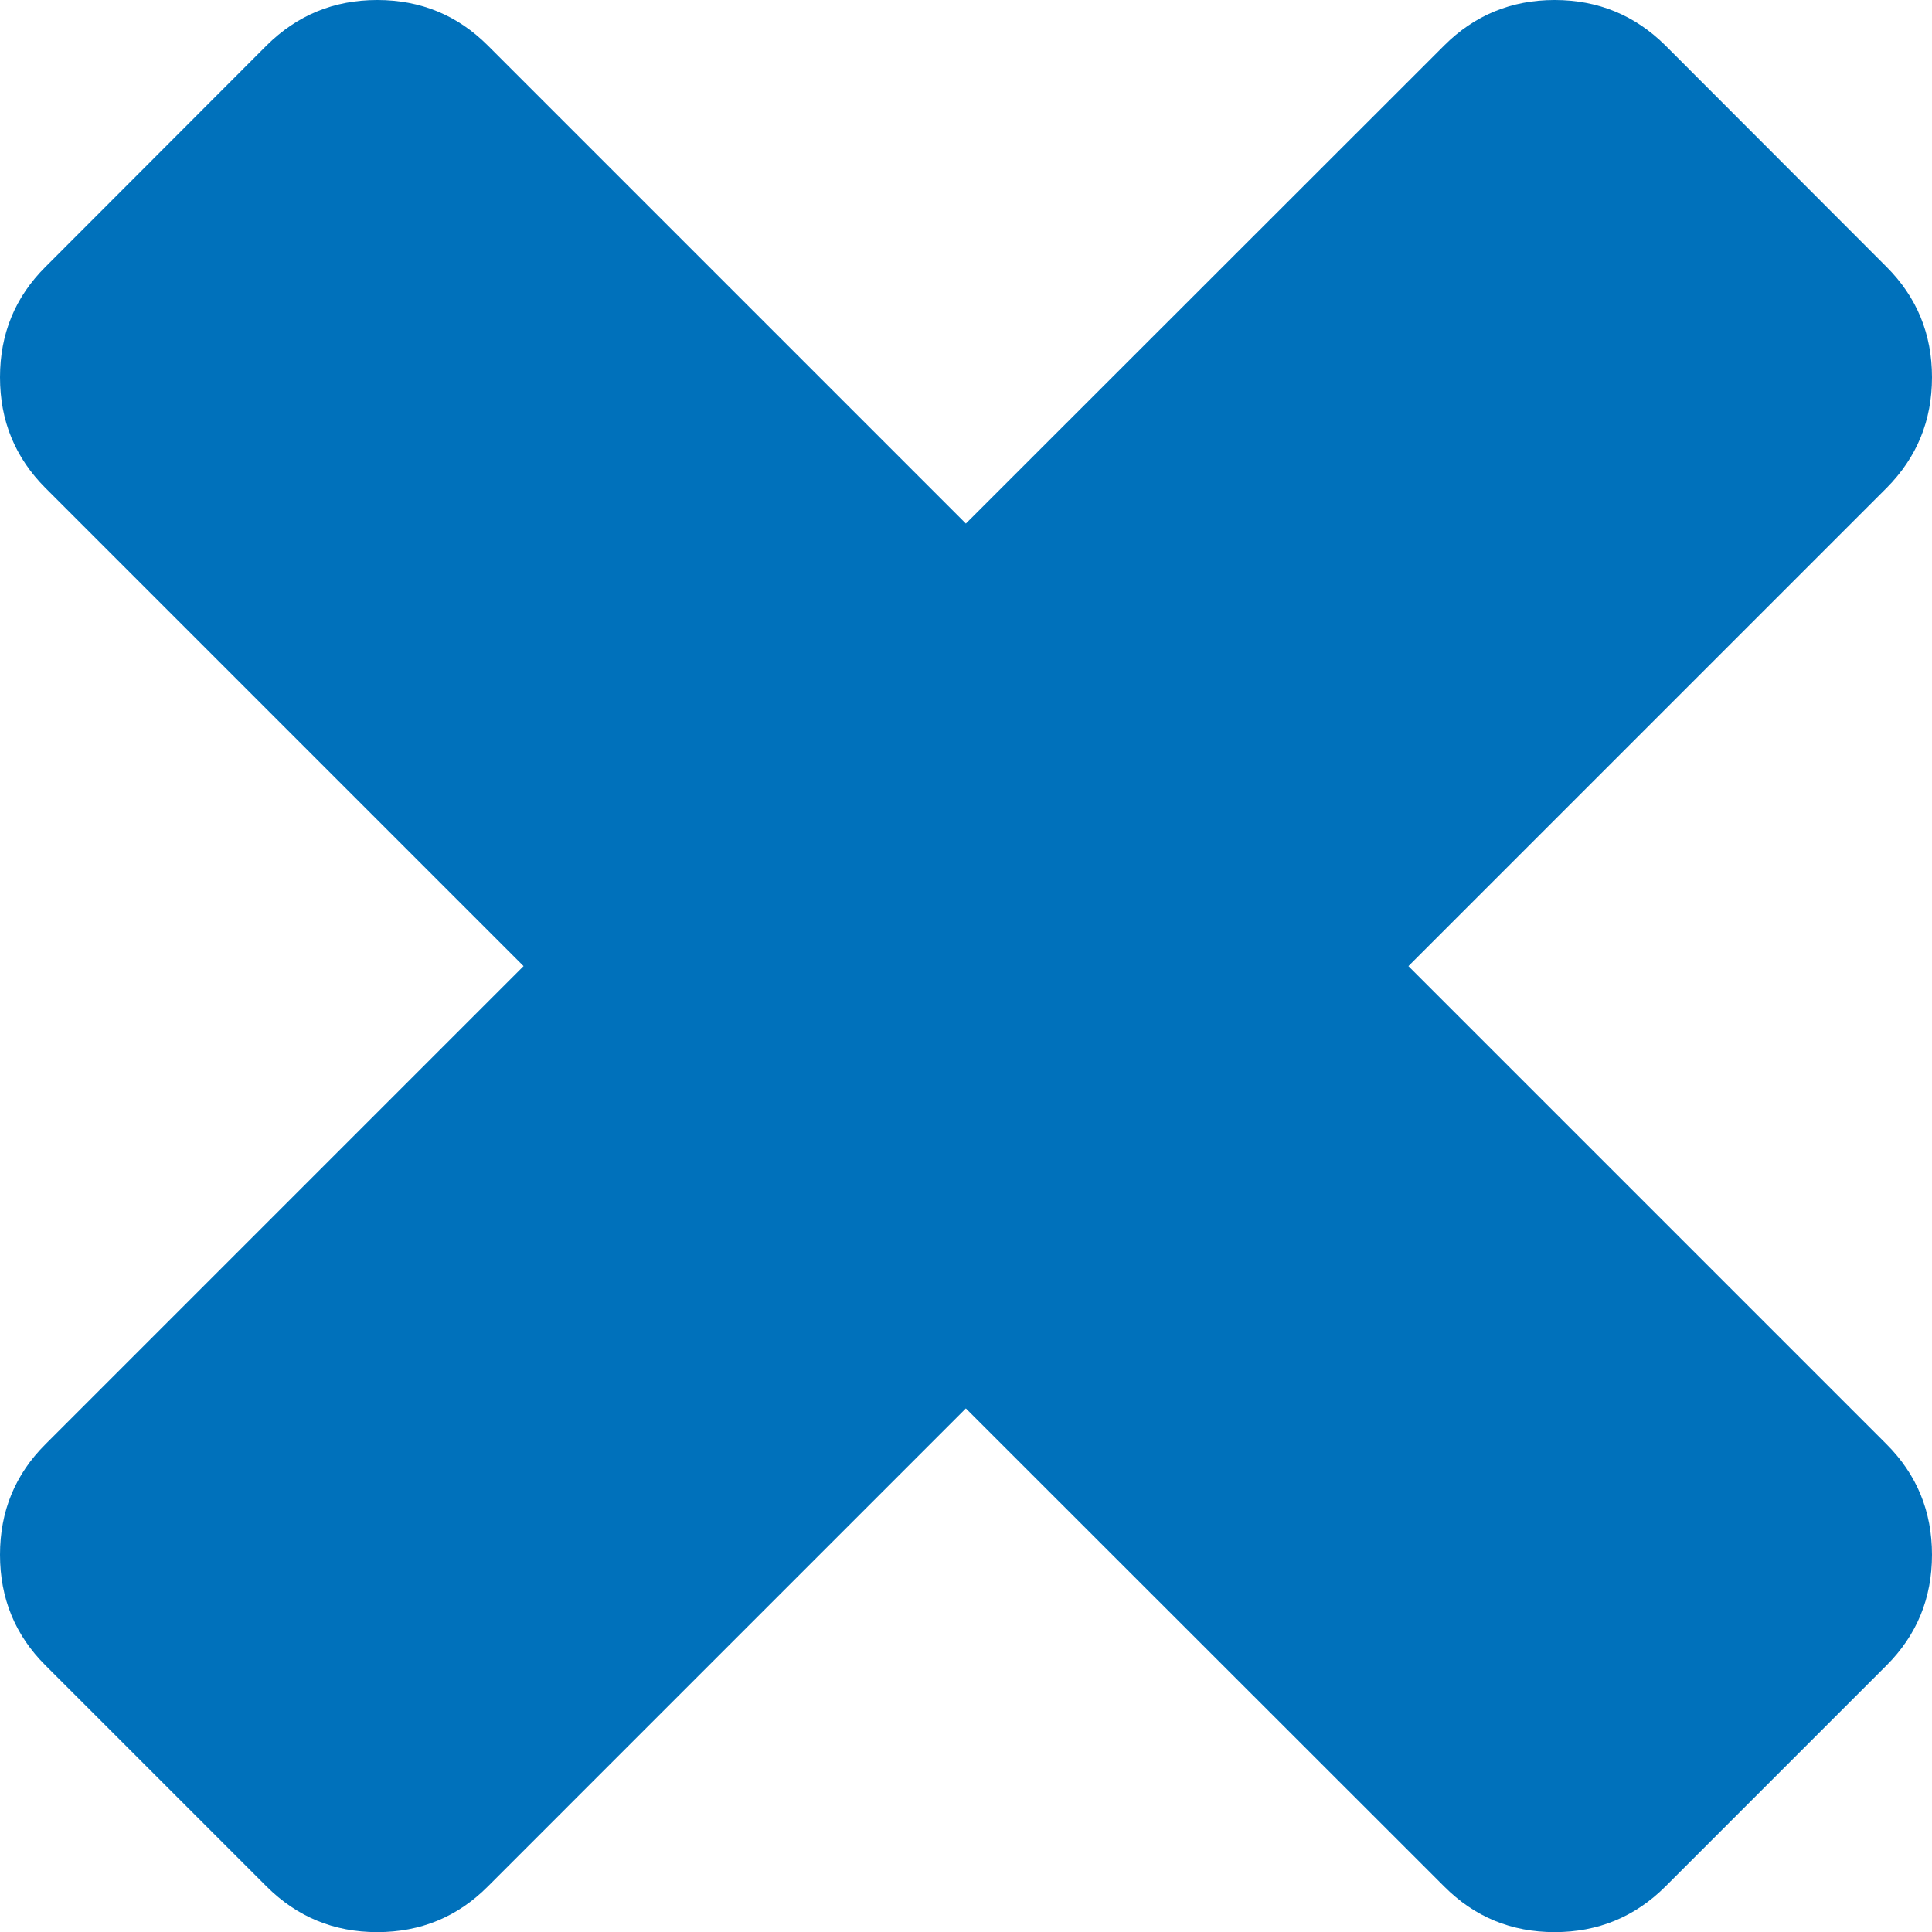
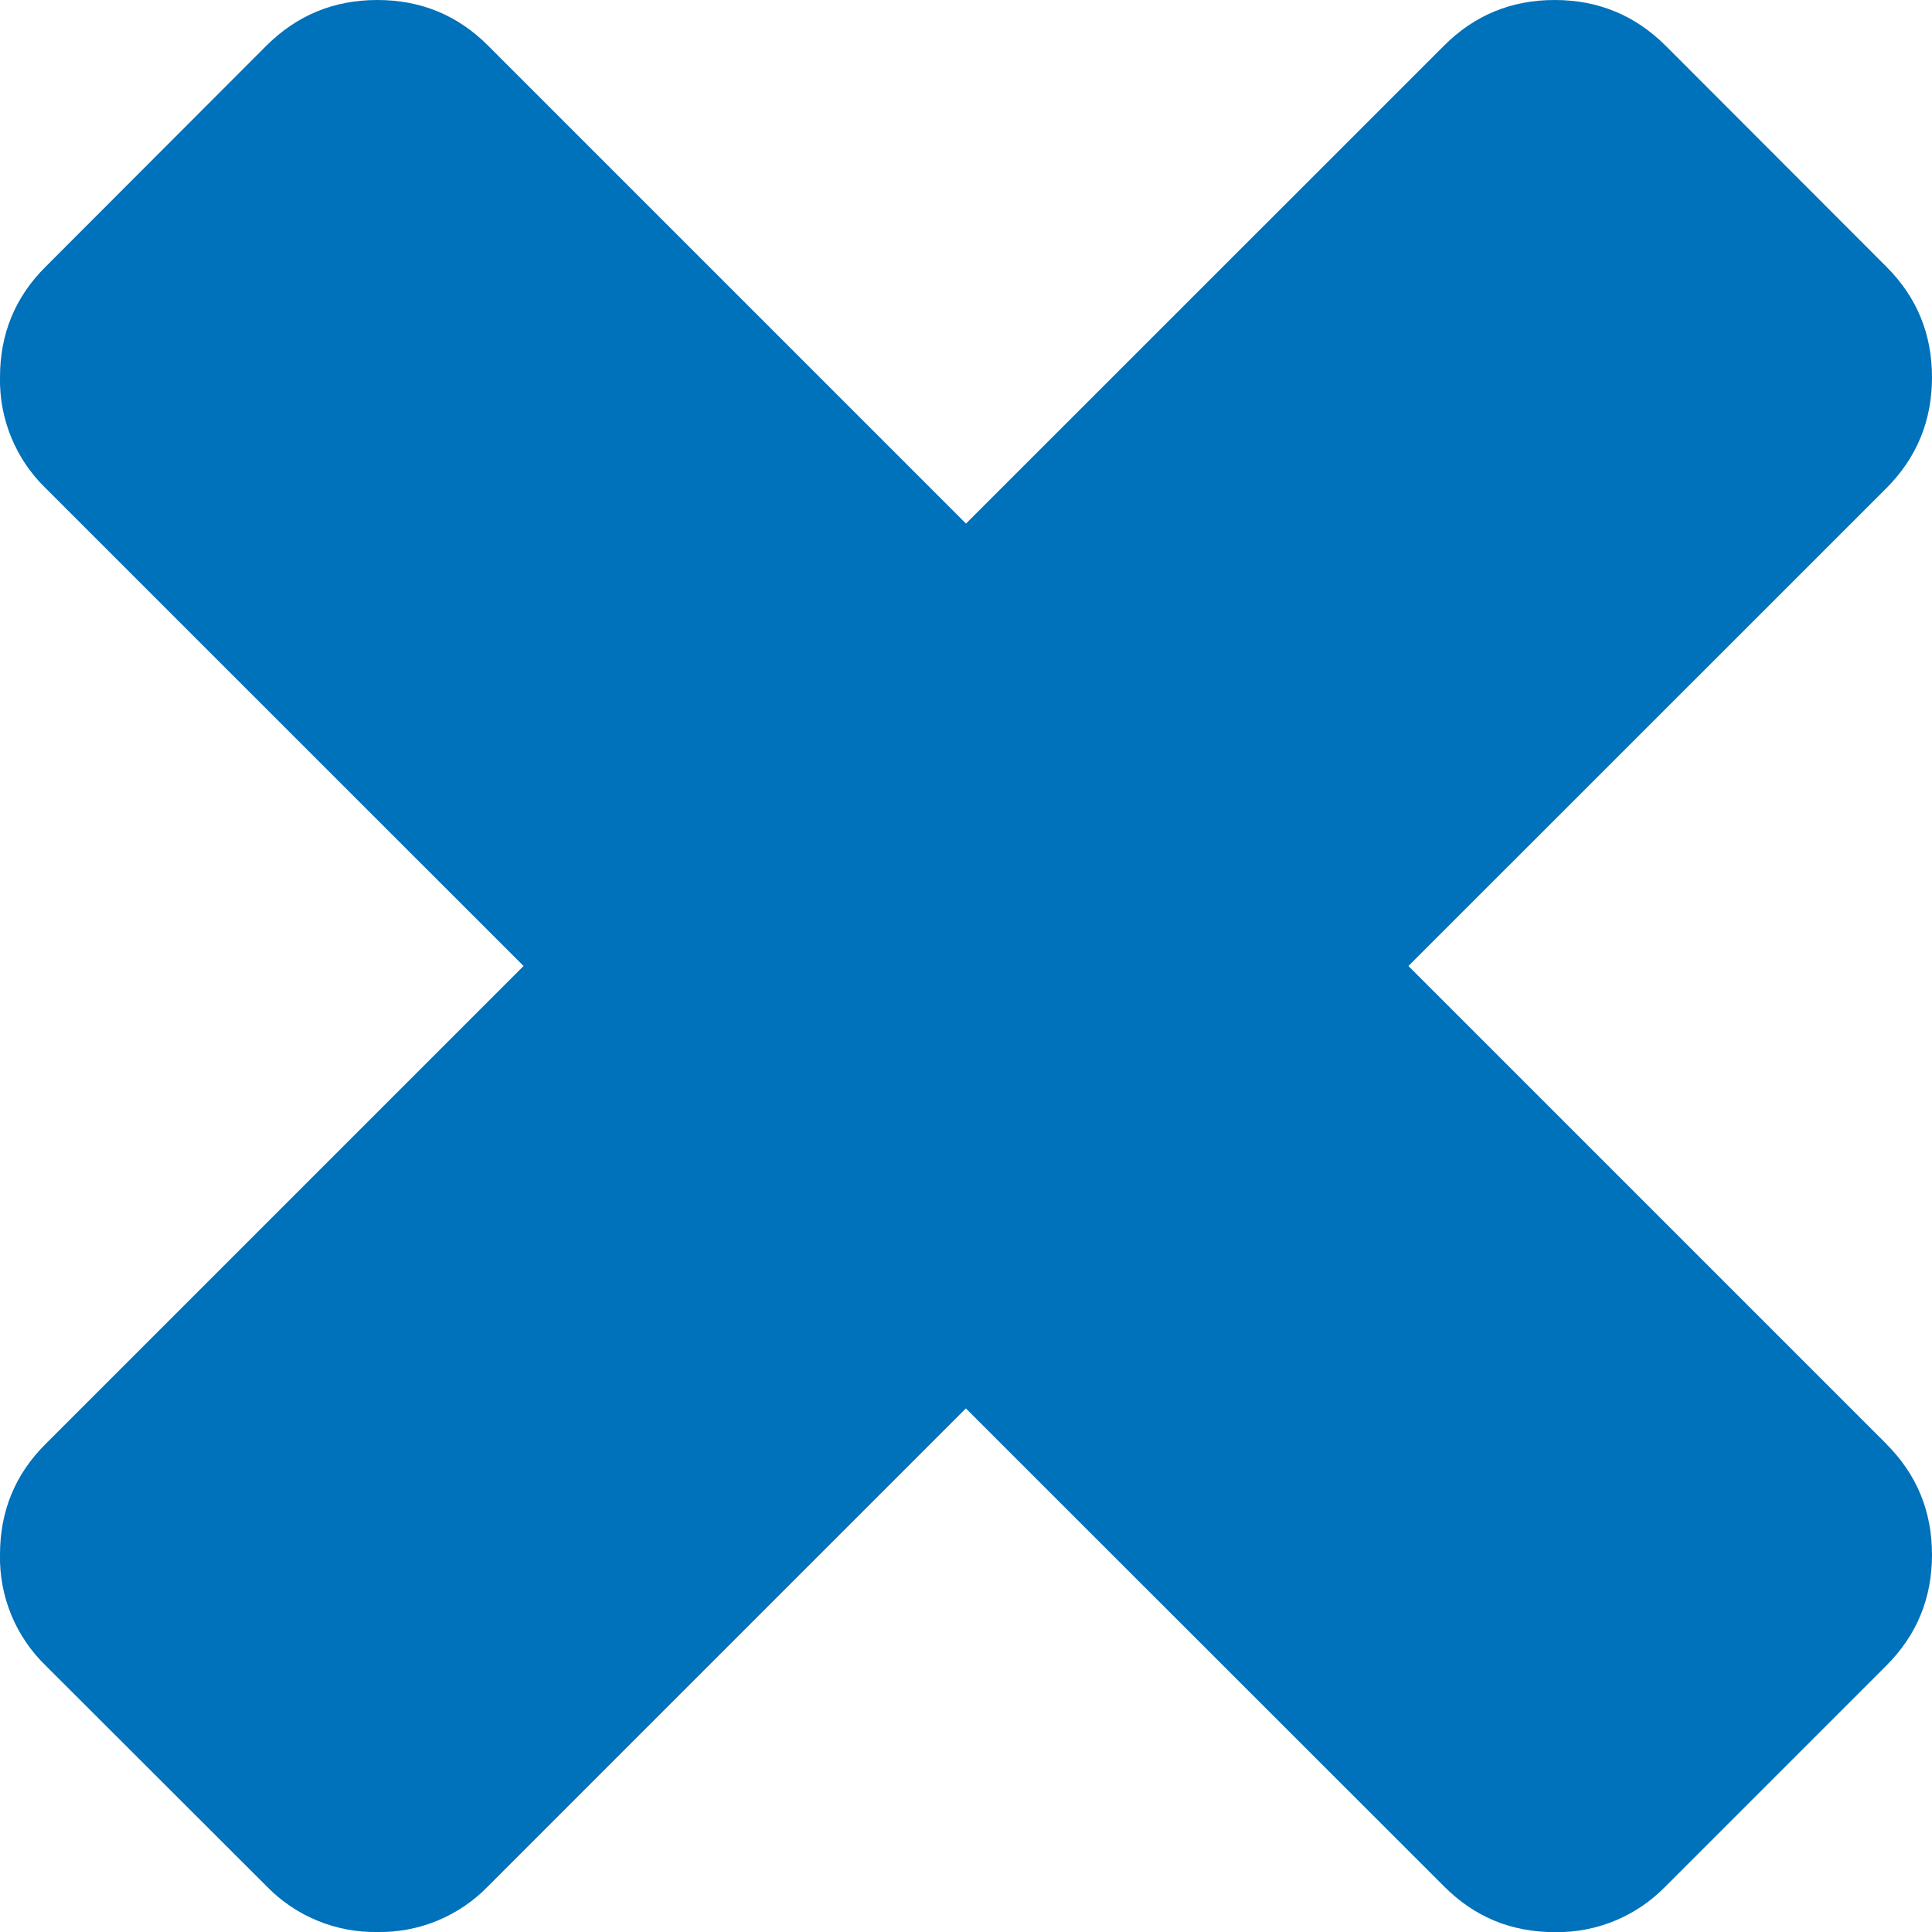
- <svg xmlns="http://www.w3.org/2000/svg" width="15px" height="15px" viewBox="0 0 15 15" version="1.1">
-   <defs />
+ <svg xmlns="http://www.w3.org/2000/svg" width="15" height="15" viewBox="0 0 15 15" version="1.1">
  <g id="UI-components" stroke="none" stroke-width="1" fill="none" fill-rule="evenodd">
-     <g id="Headers---Mobile" transform="translate(-298, -362)" fill="#0071BB">
-       <g id="Header---Mobile---Collapse" transform="translate(0, 279)">
-         <g id="UI-element-/-Icons-/-Close" transform="translate(298, 83)">
-           <path d="M14.647,11.213 C14.882,11.448 15,11.734 15,12.071 C15,12.408 14.882,12.695 14.647,12.93 L12.93,14.647 C12.693,14.883 12.407,15.001 12.07,15.001 C11.734,15.001 11.448,14.883 11.213,14.647 L7.499,10.935 L3.787,14.647 C3.552,14.883 3.266,15.001 2.929,15.001 C2.592,15.001 2.307,14.883 2.07,14.647 L0.353,12.93 C0.117,12.695 0,12.408 0,12.071 C0,11.734 0.117,11.448 0.353,11.213 L4.065,7.501 L0.353,3.789 C0.117,3.552 0,3.267 0,2.929 C0,2.593 0.117,2.307 0.353,2.072 L2.07,0.353 C2.307,0.118 2.592,0 2.929,0 C3.266,0 3.552,0.118 3.787,0.353 L7.499,4.065 L11.213,0.353 C11.448,0.118 11.734,0 12.07,0 C12.407,0 12.693,0.118 12.93,0.353 L14.647,2.072 C14.882,2.307 15,2.593 15,2.929 C15,3.267 14.882,3.552 14.647,3.789 L10.935,7.501 L14.647,11.213 Z" id="Fill-15-Copy" />
+     <g id="Headers---Mobile" transform="translate(-298 -362)" fill="#0071BB">
+       <g id="Header---Mobile---Collapse" transform="translate(0 279)">
+         <g id="UI-element-/-Icons-/-Close" transform="translate(298 83)">
+           <path d="M14.647 11.213c.235.235.353.521.353.858 0 .337-.118.624-.353.859l-1.717 1.717a1.17 1.17 0 0 1-.86.354c-.336 0-.622-.118-.857-.354l-3.714-3.712-3.712 3.712A1.166 1.166 0 0 1 2.93 15a1.17 1.17 0 0 1-.859-.354L.353 12.93A1.165 1.165 0 0 1 0 12.07c0-.337.117-.623.353-.858L4.065 7.5.353 3.789A1.168 1.168 0 0 1 0 2.929c0-.336.117-.622.353-.857L2.07.353C2.307.118 2.592 0 2.93 0c.337 0 .623.118.858.353L7.5 4.065 11.213.353c.235-.235.521-.353.857-.353.337 0 .623.118.86.353l1.717 1.719c.235.235.353.521.353.857 0 .338-.118.623-.353.86L10.935 7.5l3.712 3.712z" id="Fill-15-Copy" />
        </g>
      </g>
    </g>
  </g>
</svg>
